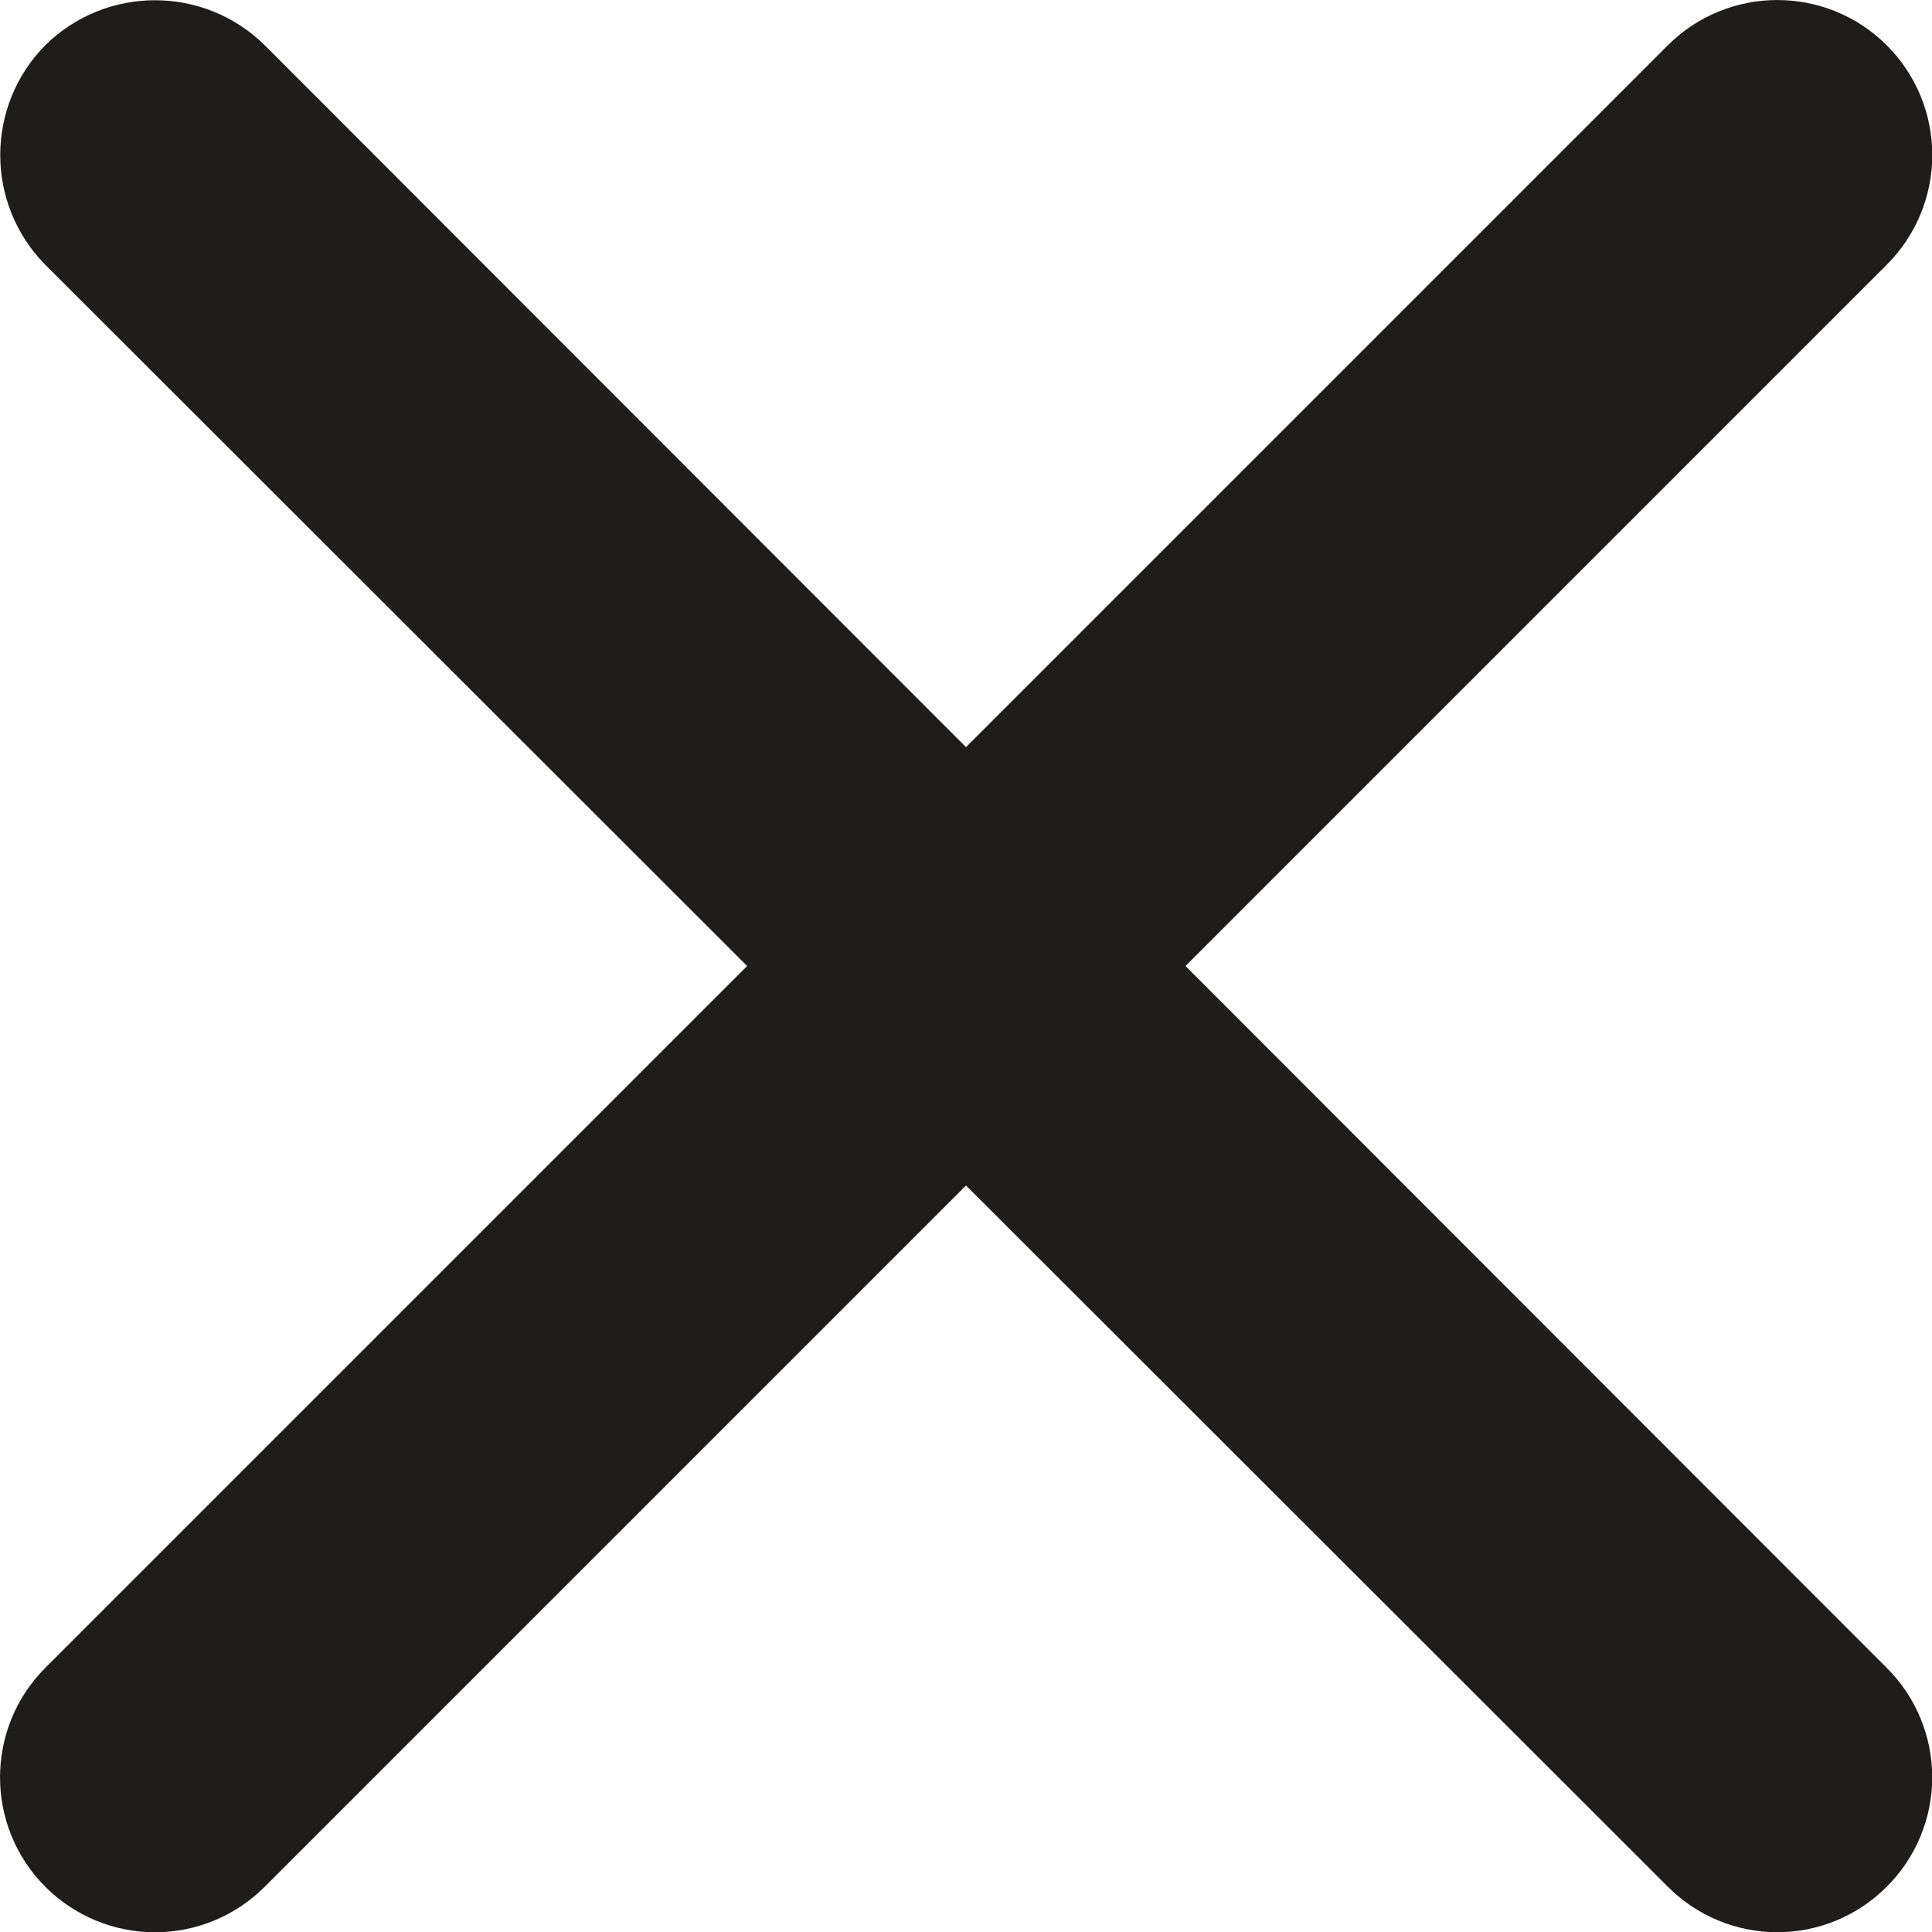
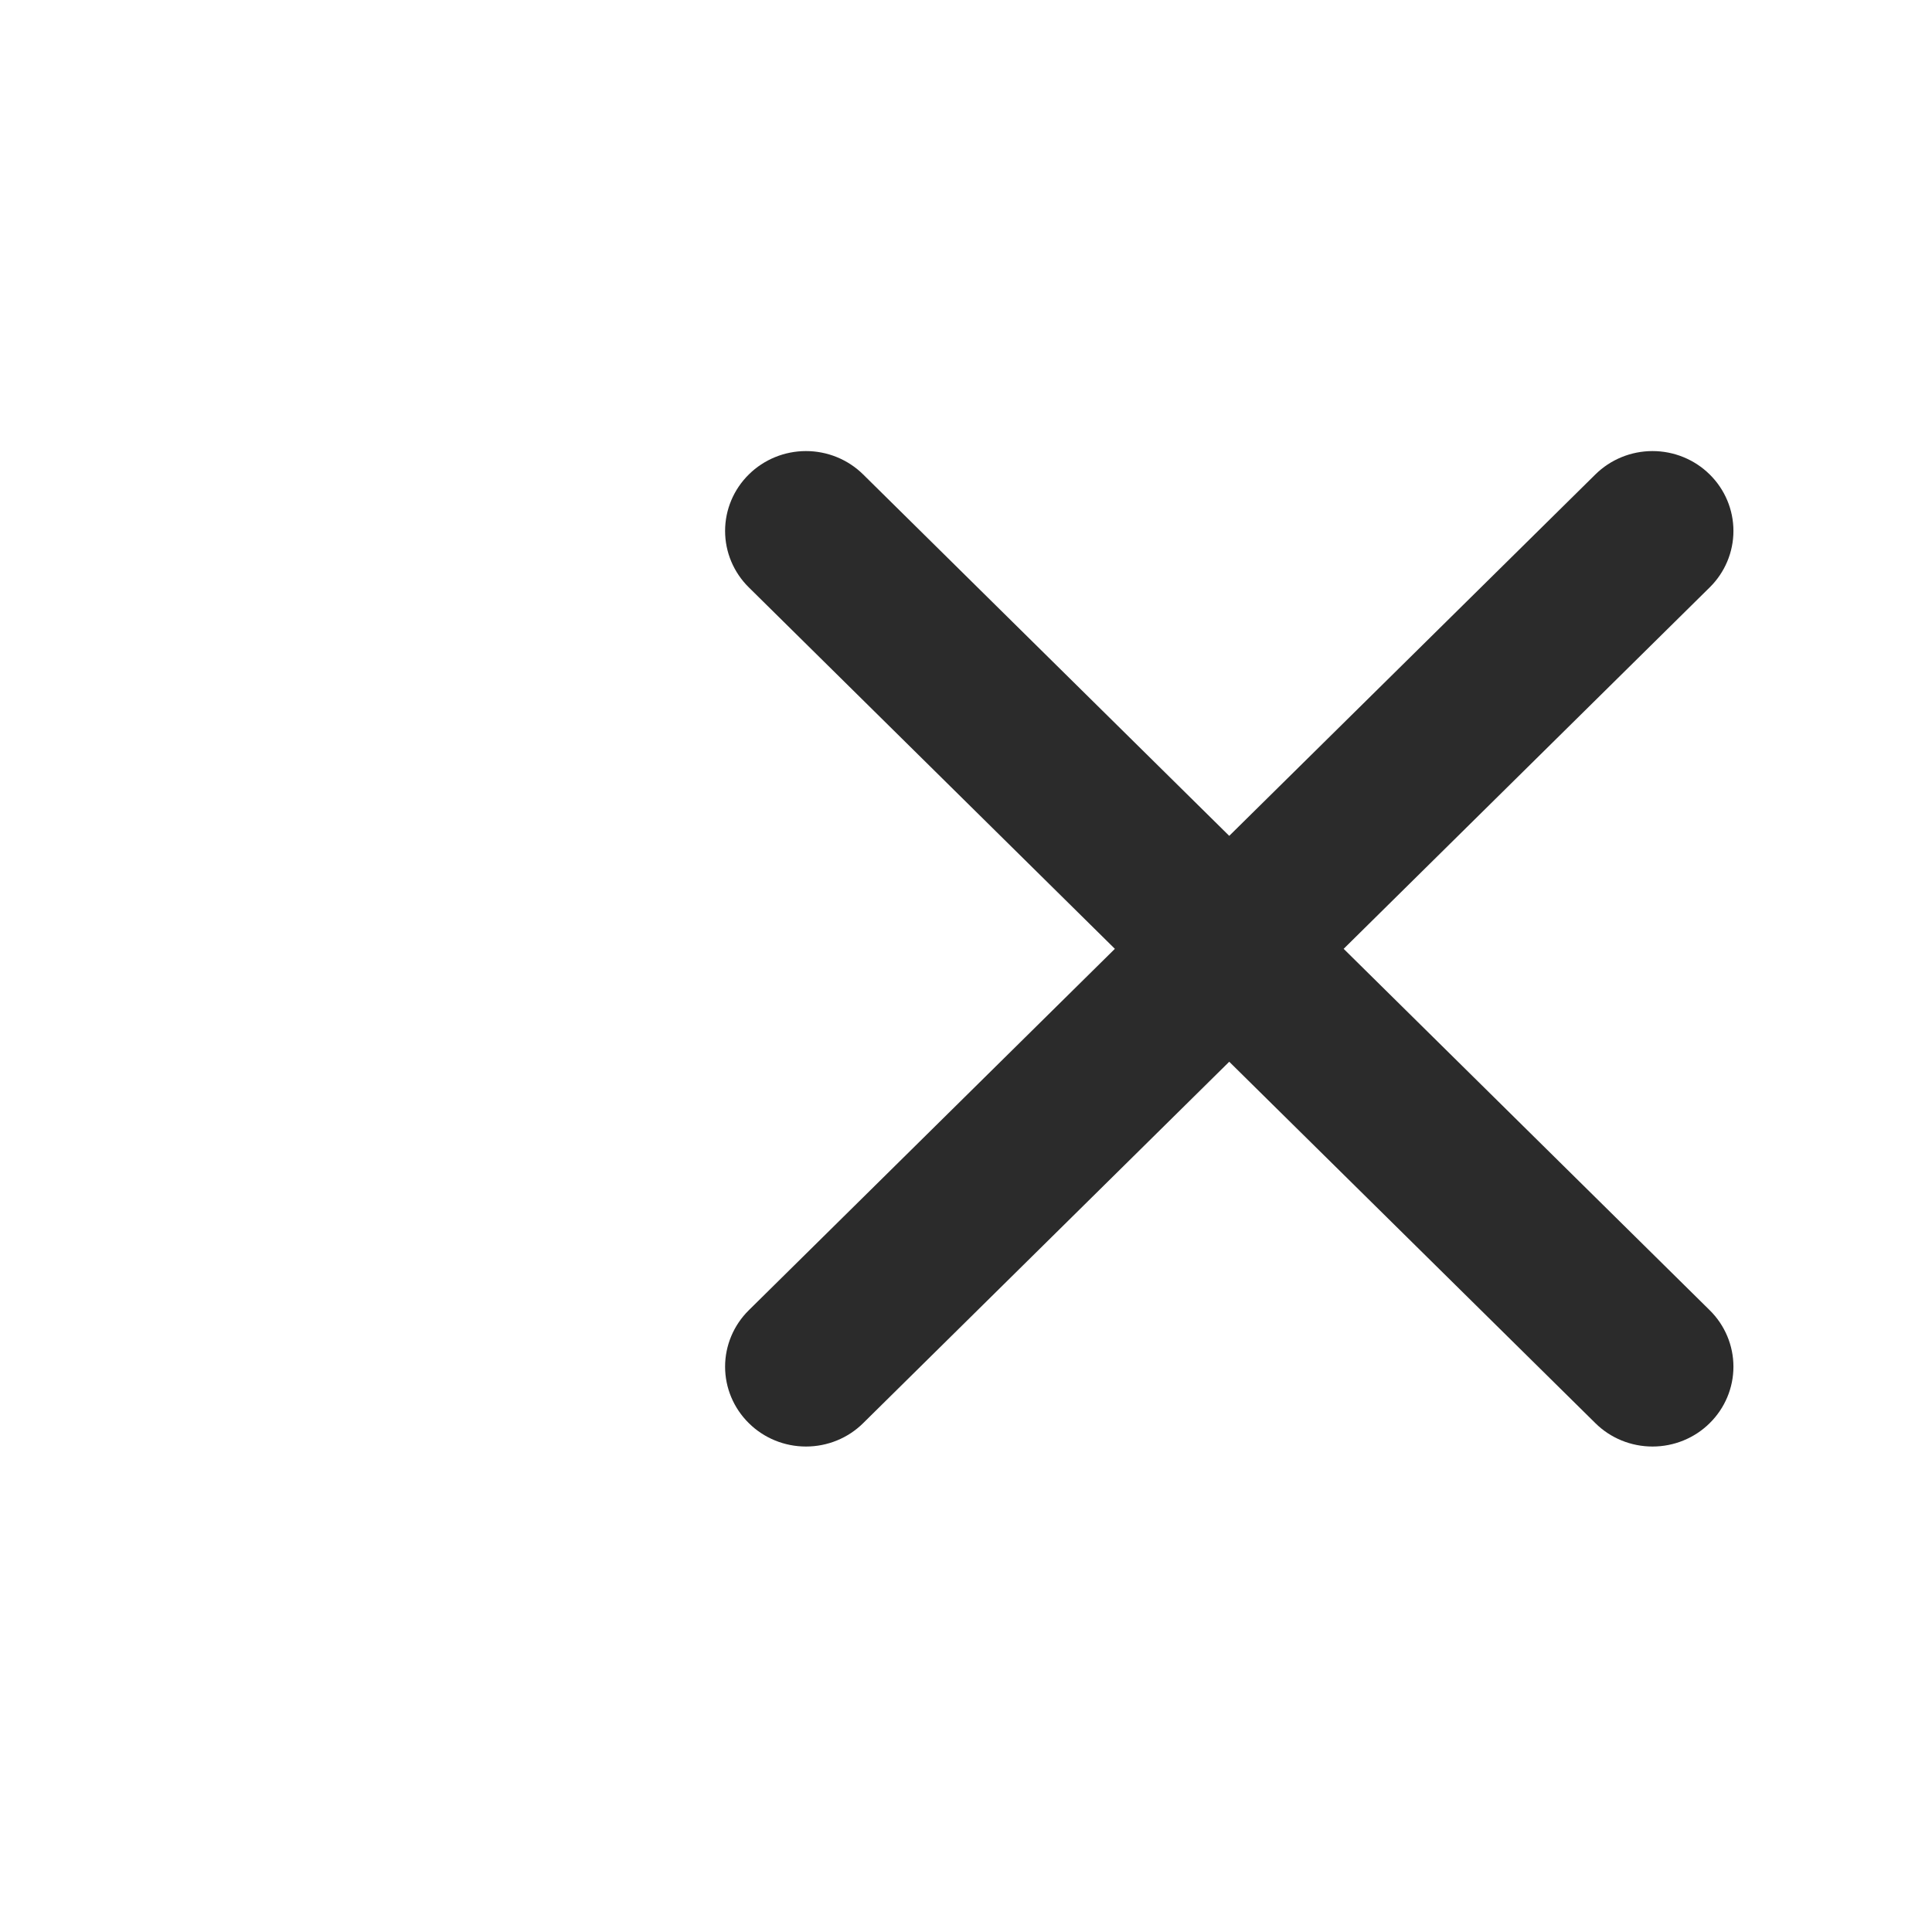
- <svg xmlns="http://www.w3.org/2000/svg" viewBox="0 0 31.16 31.16">
-   <defs>
-     <style>.cls-1{fill:#1f1c1c;}</style>
-   </defs>
-   <g id="Слой_2" data-name="Слой 2">
-     <g id="Слой_1-2" data-name="Слой 1">
-       <g id="Слой_2-2" data-name="Слой 2">
-         <g id="Слой_2-2-2" data-name="Слой 2-2">
-           <path class="cls-1" d="M30.43.73h0a2.5,2.5,0,0,1,0,3.54L19.12,15.58,30.43,26.9a2.49,2.49,0,0,1,0,3.53h0a2.49,2.49,0,0,1-3.53,0L15.58,19.12,4.27,30.43a2.5,2.5,0,0,1-3.54,0h0a2.5,2.5,0,0,1,0-3.53L12.05,15.58.73,4.27A2.52,2.52,0,0,1,.73.73h0a2.52,2.52,0,0,1,3.54,0L15.58,12.05,26.9.73A2.5,2.5,0,0,1,30.43.73Z" />
-         </g>
-       </g>
-     </g>
-   </g>
+ <svg xmlns="http://www.w3.org/2000/svg" width="36" height="36" viewBox="0 0 36 36" fill="none">
+   <path d="M31.858 8.841C32.141 9.12 32.3 9.498 32.3 9.893C32.3 10.288 32.141 10.666 31.858 10.945L25.037 17.68L31.858 24.414C32.141 24.693 32.3 25.072 32.3 25.466C32.3 25.861 32.141 26.239 31.858 26.518C31.576 26.798 31.192 26.954 30.792 26.954C30.393 26.954 30.009 26.798 29.727 26.518L22.905 19.784L16.084 26.518C15.802 26.798 15.418 26.954 15.018 26.954C14.619 26.954 14.235 26.798 13.953 26.518C13.67 26.239 13.511 25.861 13.511 25.466C13.511 25.072 13.67 24.693 13.953 24.414L20.774 17.68L13.953 10.945C13.67 10.666 13.511 10.288 13.511 9.893C13.511 9.498 13.67 9.12 13.953 8.841C14.235 8.562 14.619 8.405 15.018 8.405C15.418 8.405 15.802 8.562 16.084 8.841L22.905 15.575L29.727 8.841C30.009 8.562 30.393 8.405 30.792 8.405C31.192 8.405 31.576 8.562 31.858 8.841Z" fill="#2B2B2B" />
</svg>
